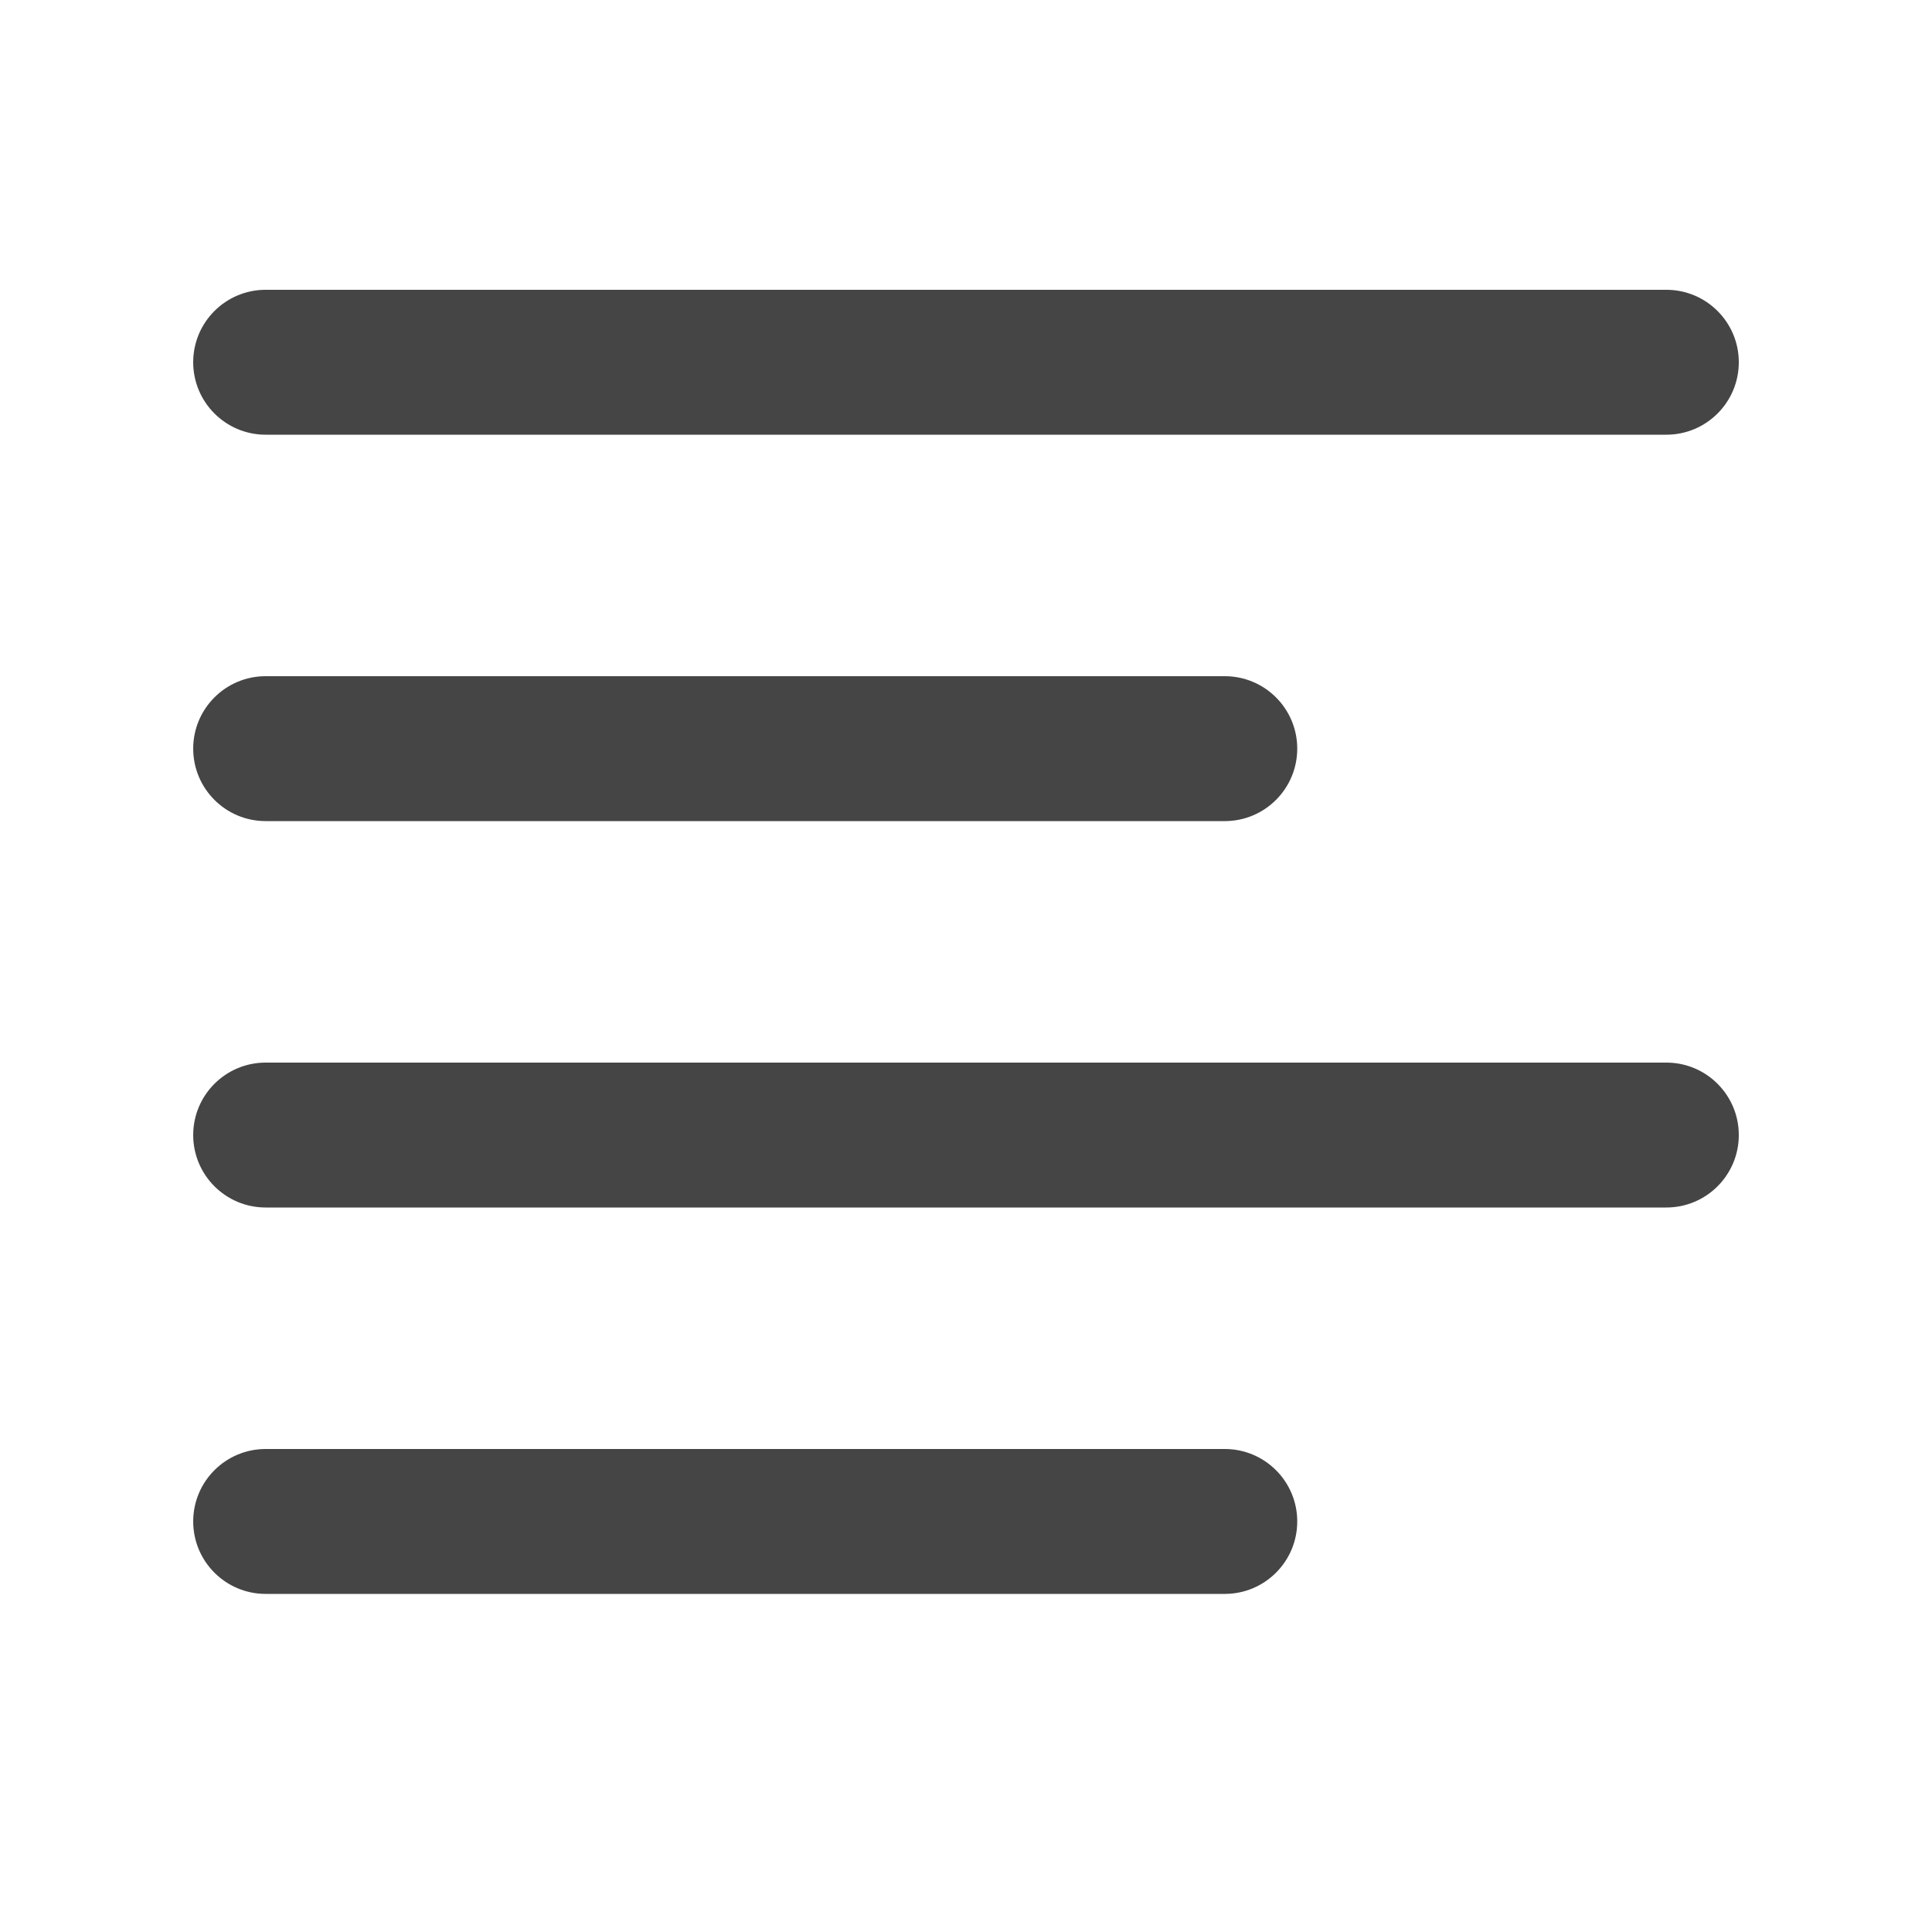
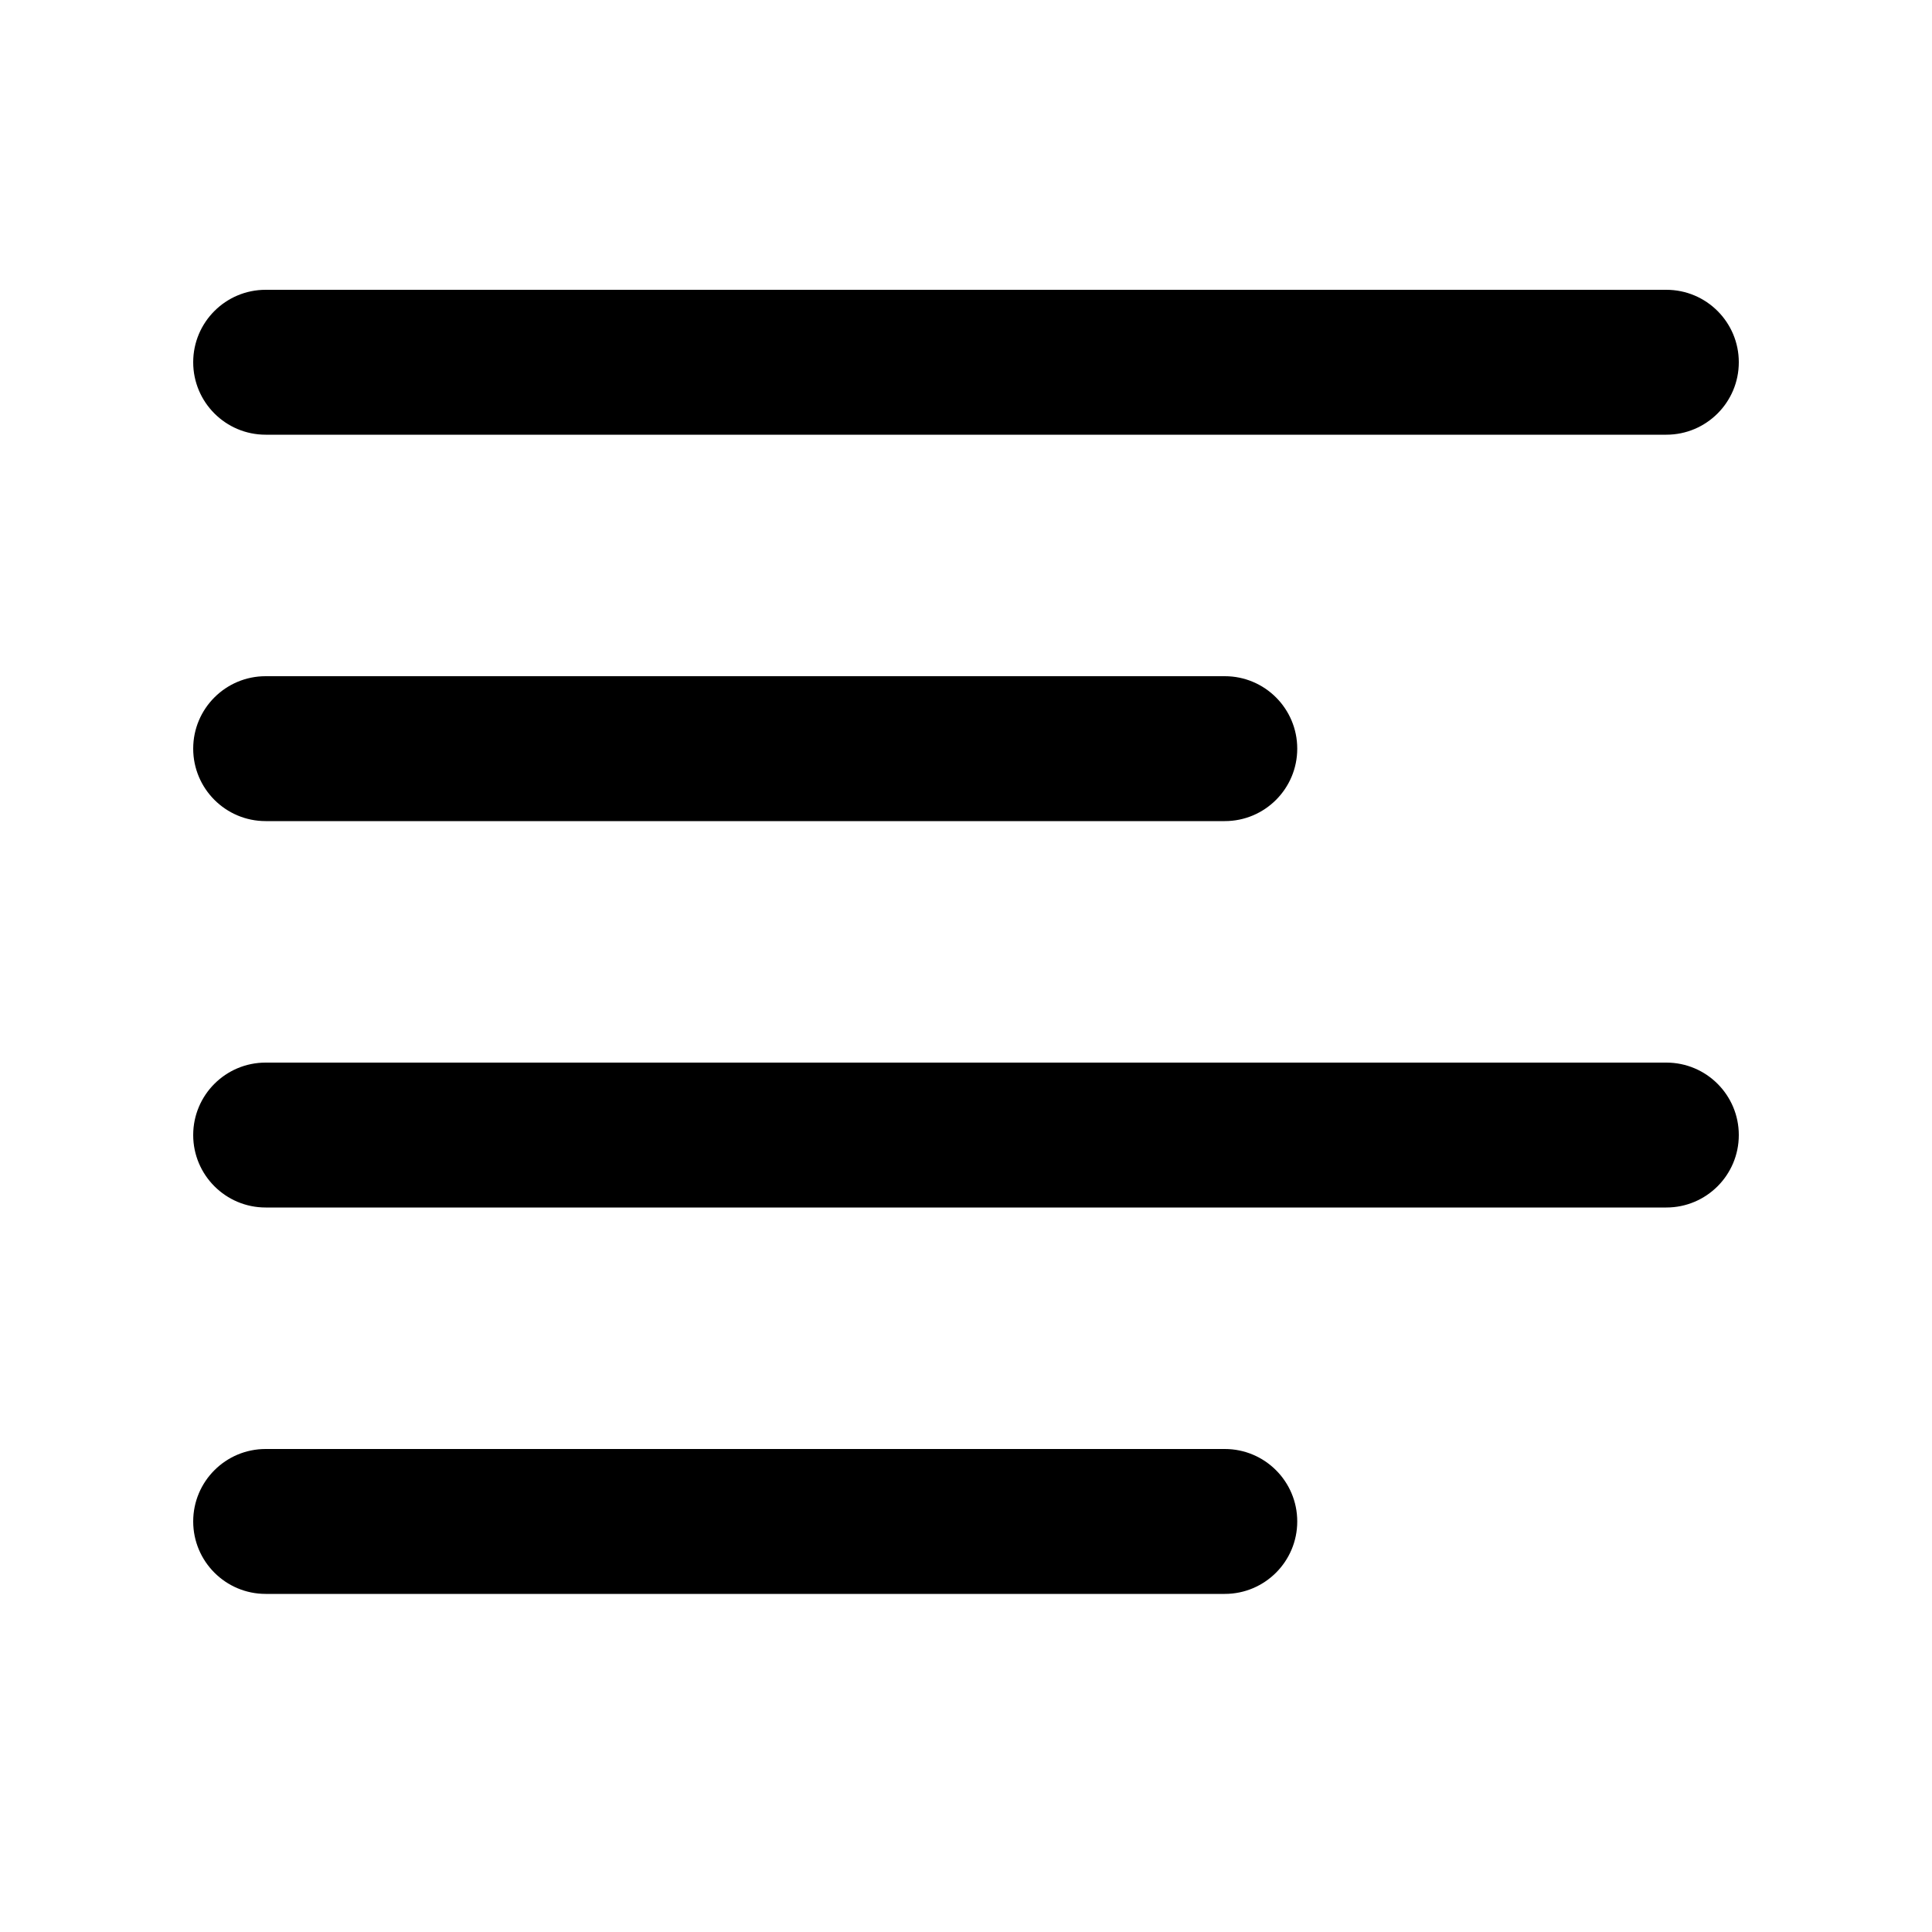
<svg xmlns="http://www.w3.org/2000/svg" width="20" height="20" viewBox="0 0 20 20">
-   <path d="M2 3.75c0 .414.336.75.75.75h14.5a.75.75 0 1 0 0-1.5H2.75a.75.75 0 0 0-.75.75zm0 8c0 .414.336.75.75.75h14.5a.75.75 0 1 0 0-1.5H2.75a.75.75 0 0 0-.75.75zm0 4c0 .414.336.75.75.75h9.929a.75.75 0 1 0 0-1.5H2.75a.75.75 0 0 0-.75.75zm0-8c0 .414.336.75.75.75h9.929a.75.75 0 1 0 0-1.5H2.75a.75.75 0 0 0-.75.75z" fill="#454545" fill-rule="evenodd" />
+   <path d="M2 3.75c0 .414.336.75.75.75h14.5a.75.75 0 1 0 0-1.5H2.75a.75.75 0 0 0-.75.75zm0 8c0 .414.336.75.75.75h14.5a.75.75 0 1 0 0-1.5H2.75a.75.75 0 0 0-.75.75zm0 4c0 .414.336.75.75.75h9.929a.75.75 0 1 0 0-1.5H2.75a.75.75 0 0 0-.75.75zm0-8c0 .414.336.75.75.75h9.929a.75.75 0 1 0 0-1.5H2.75a.75.75 0 0 0-.75.75z" fill-rule="evenodd" />
</svg>
